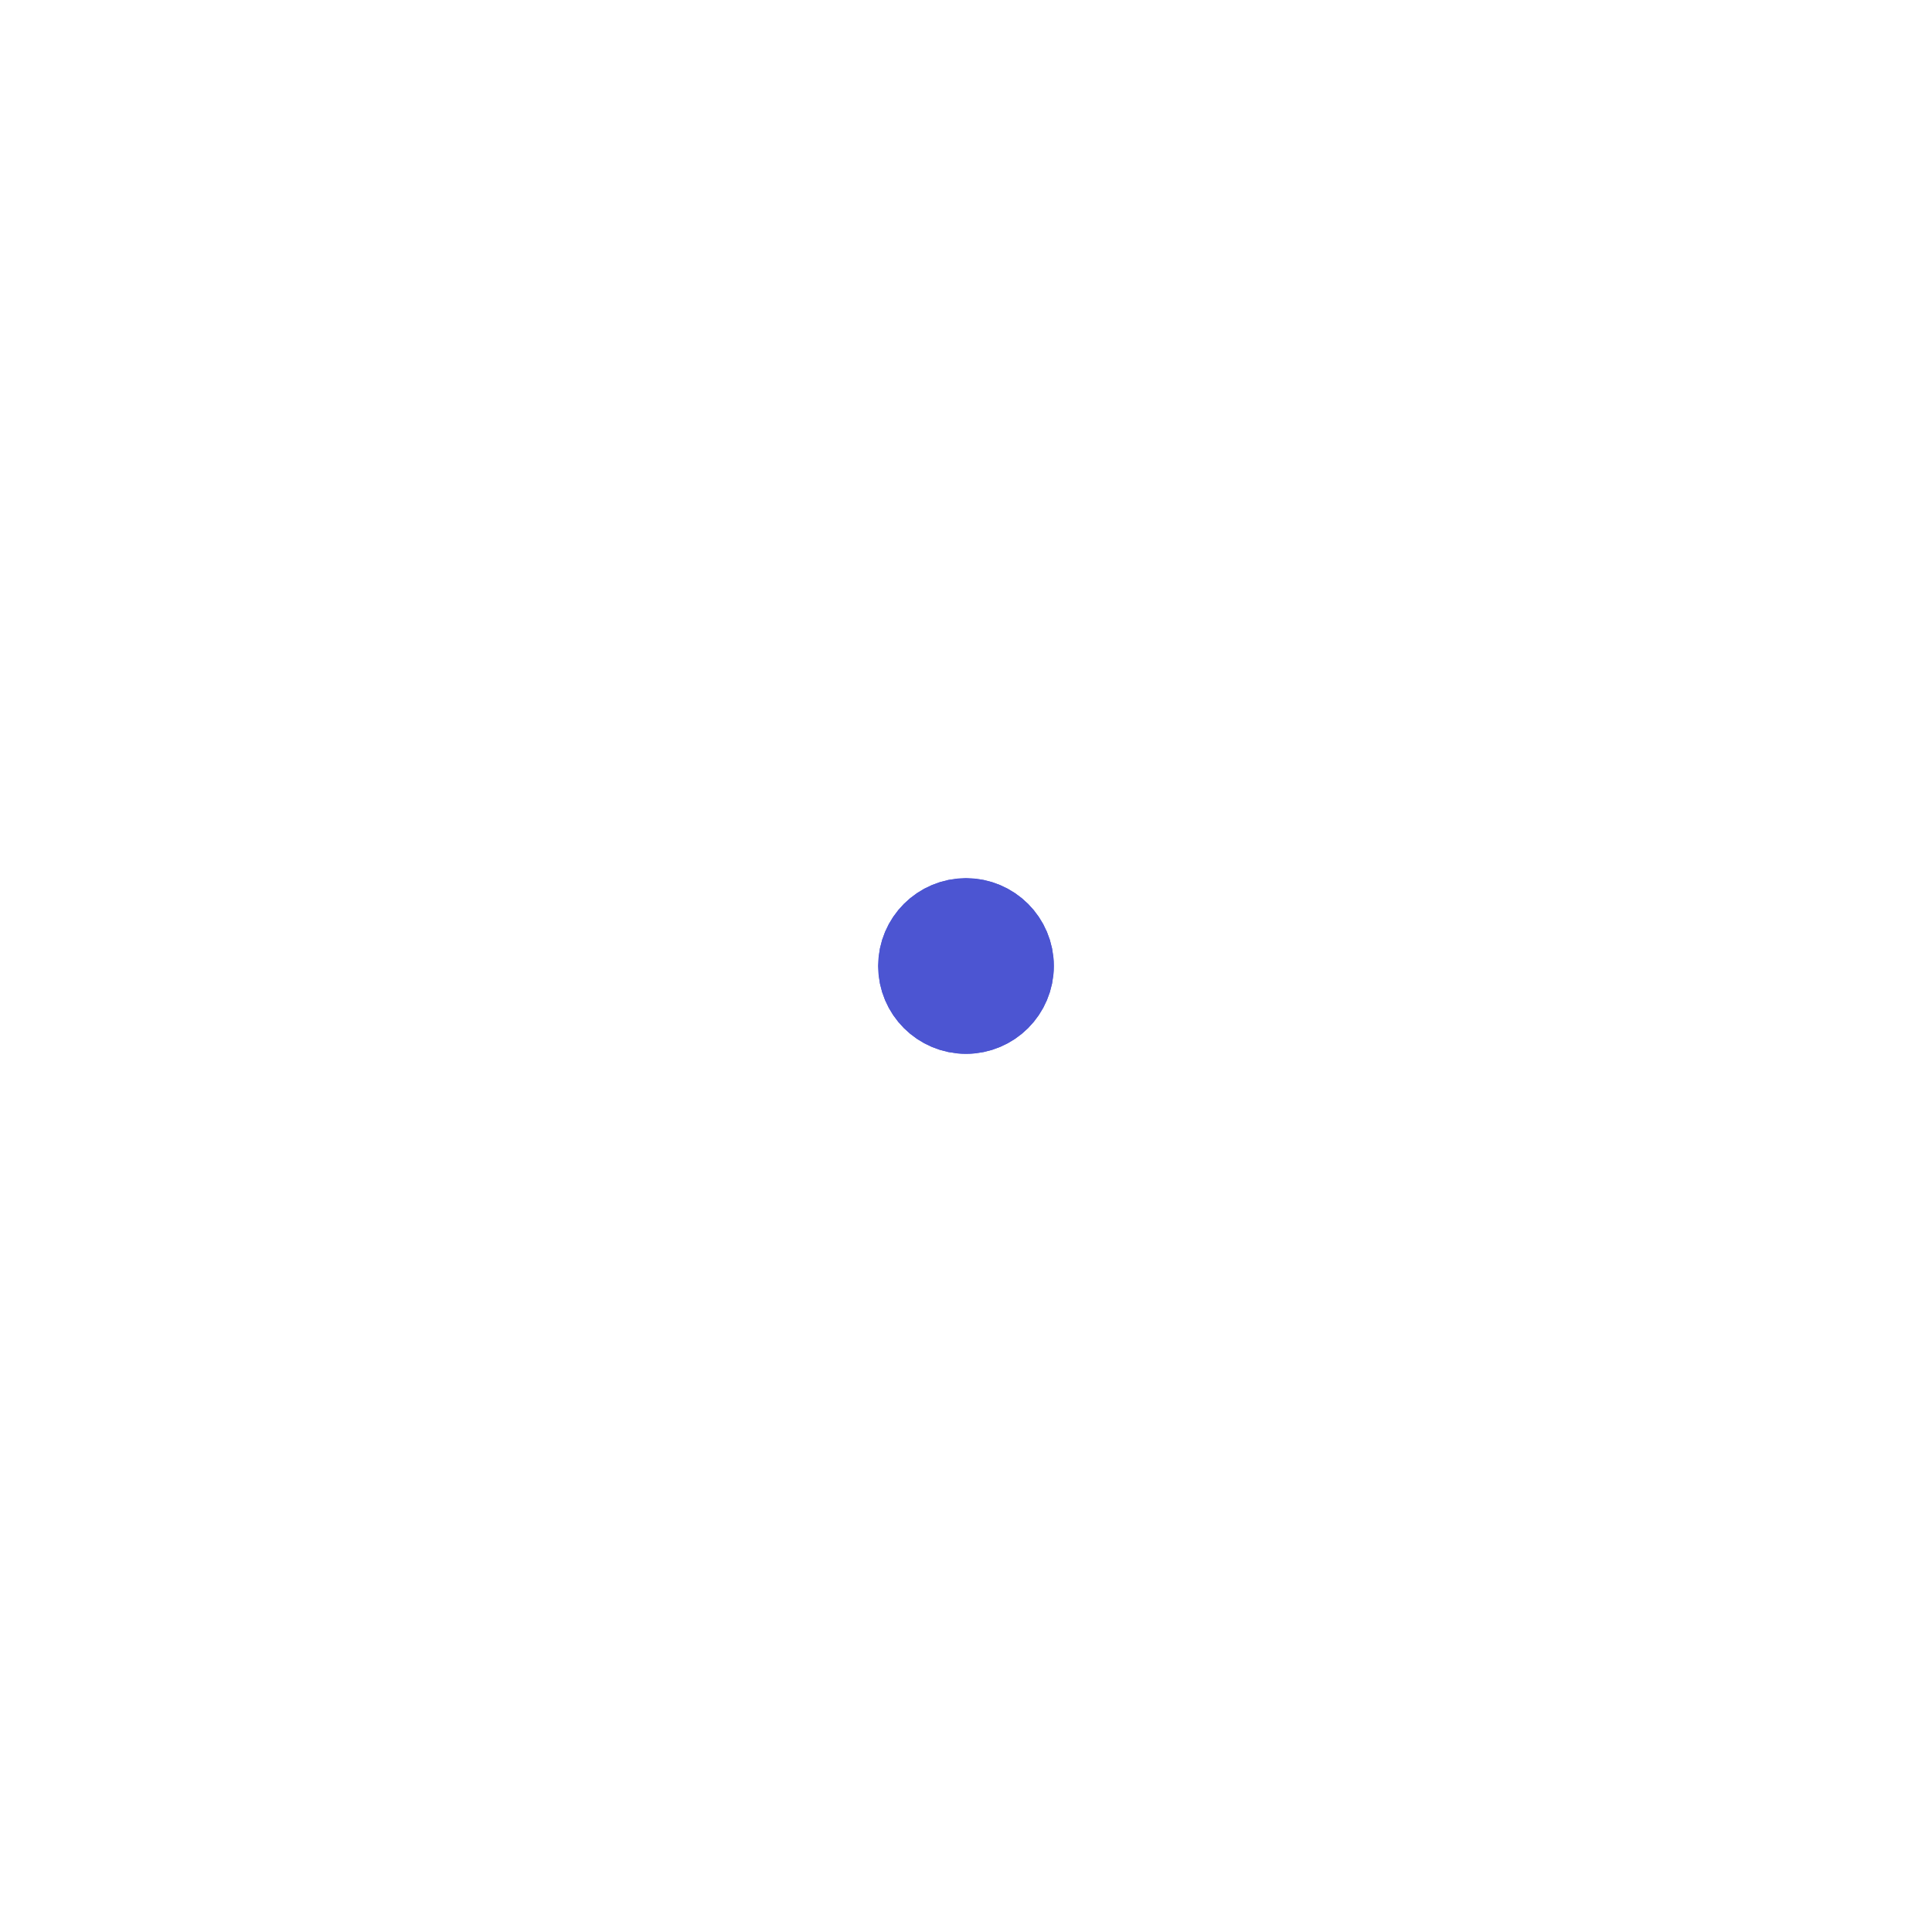
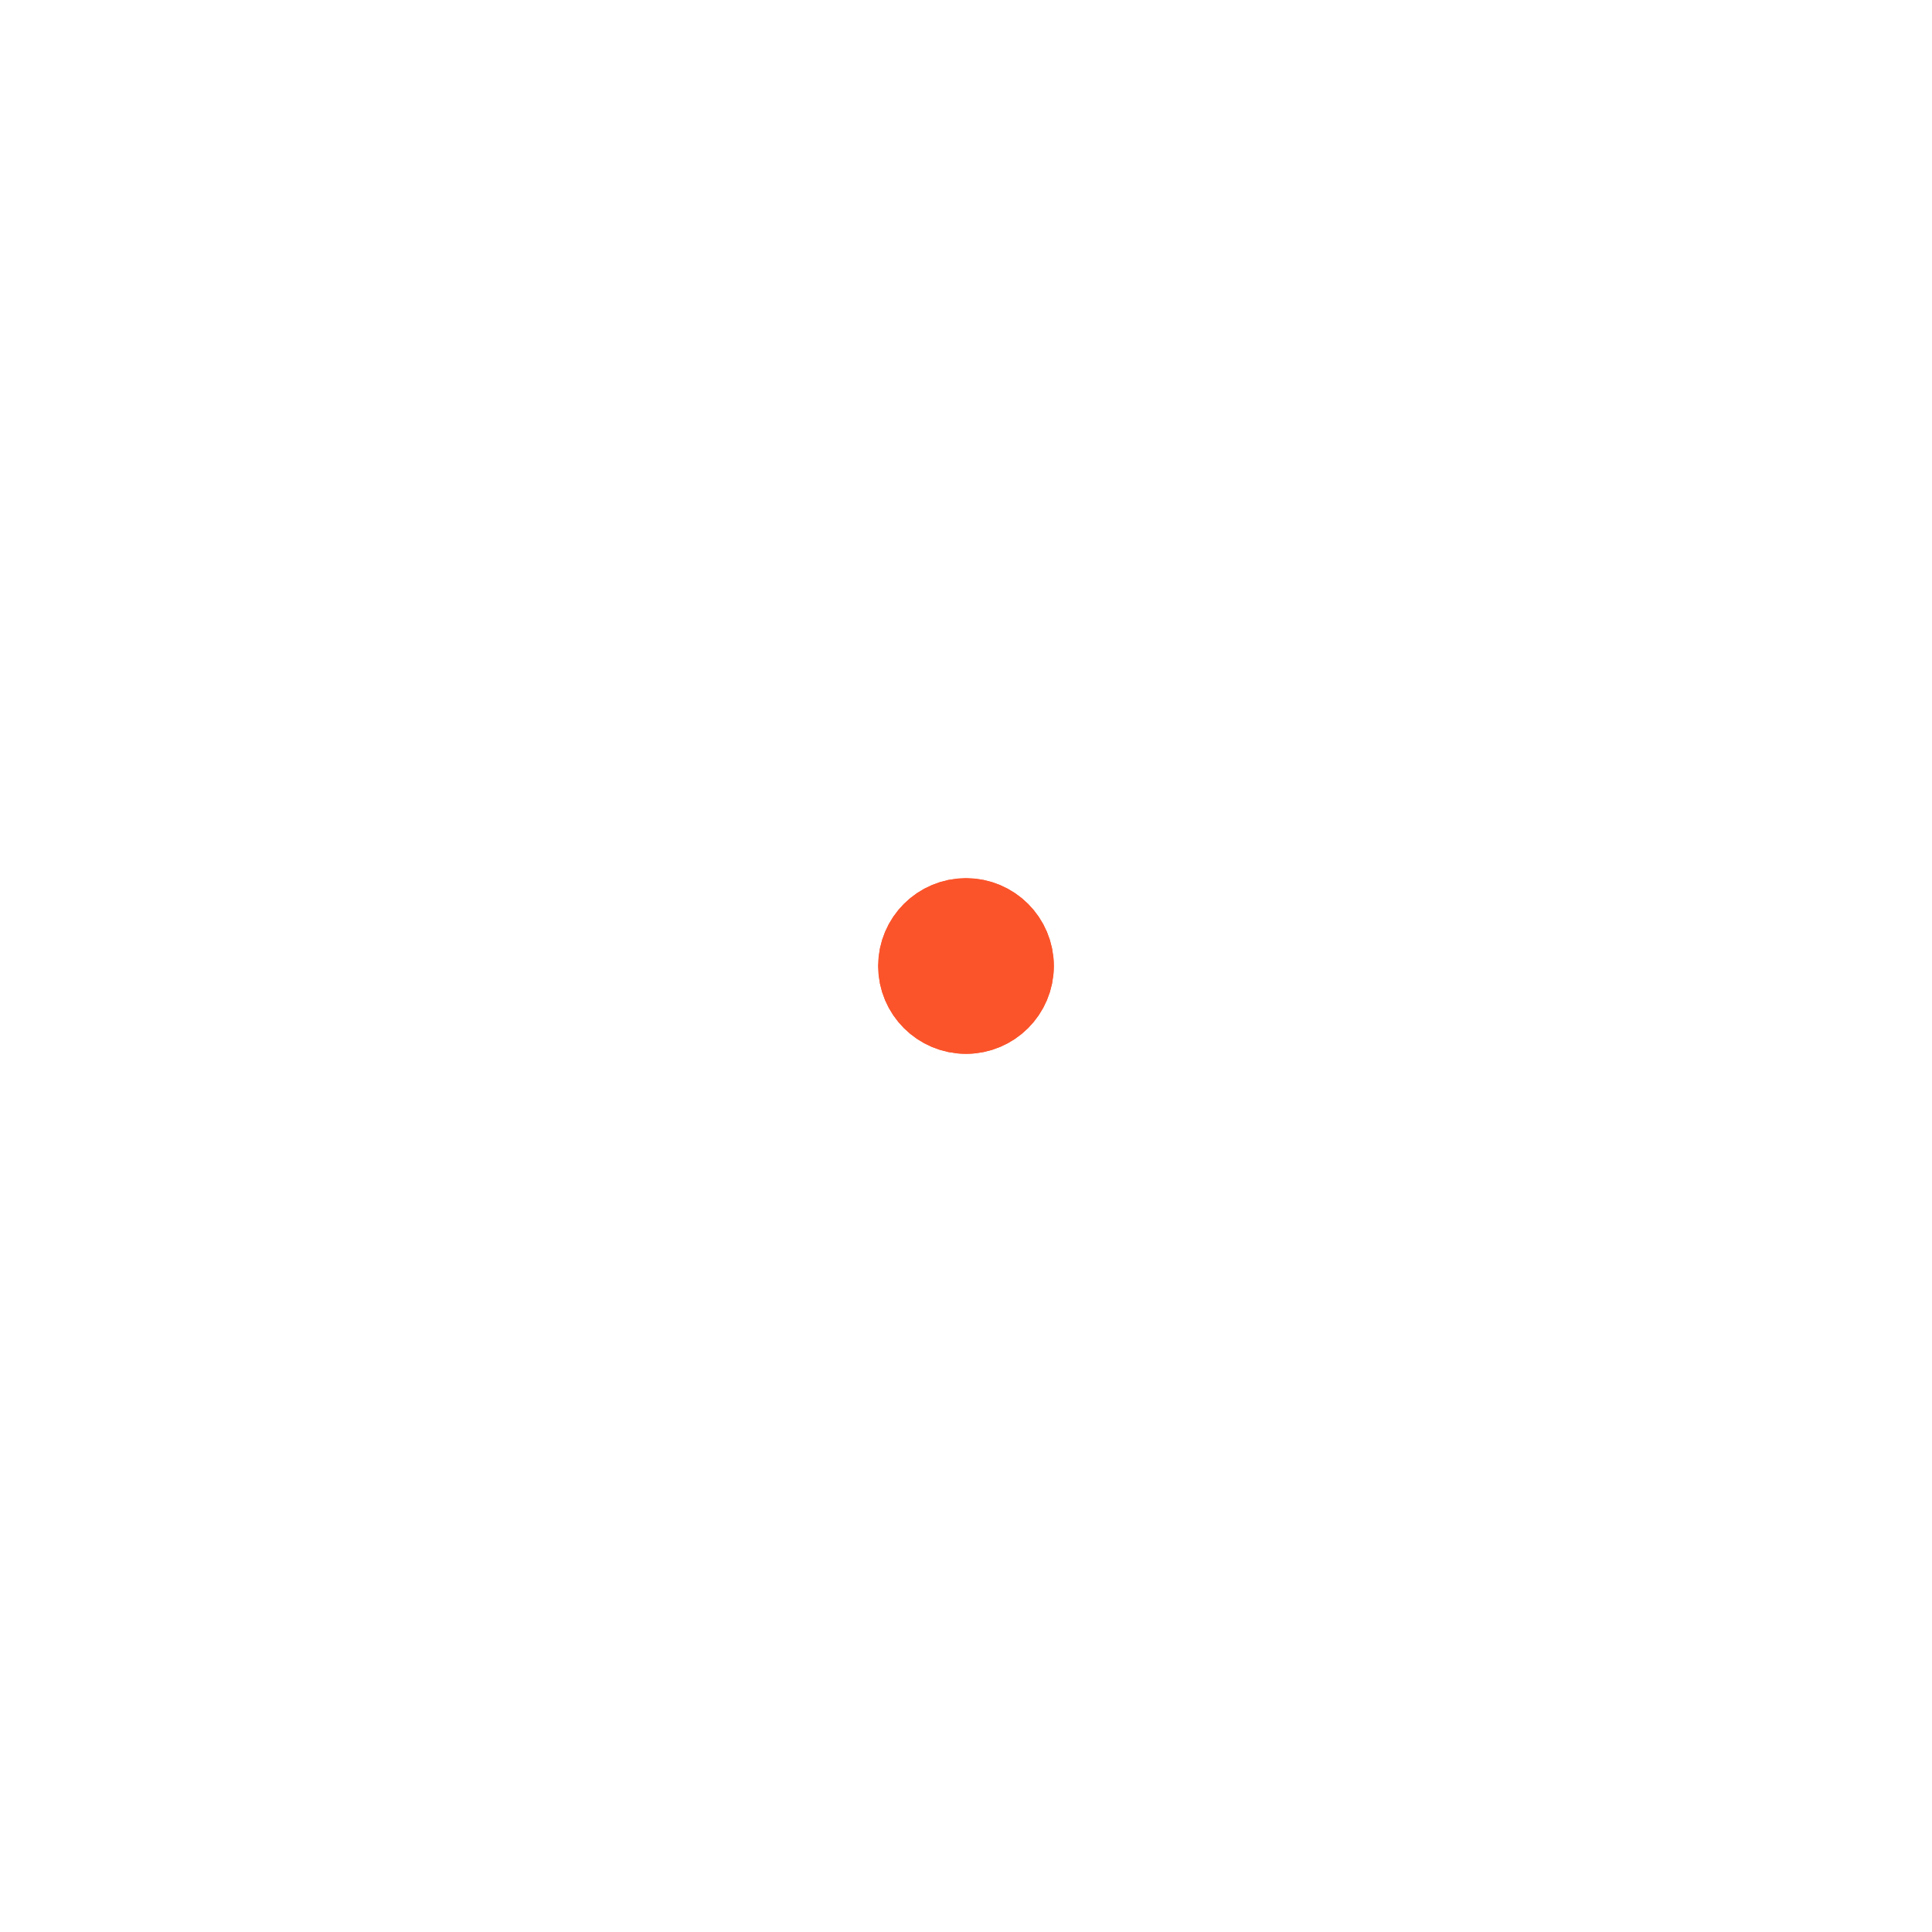
- <svg xmlns="http://www.w3.org/2000/svg" width="44" height="44" viewBox="0 0 44 44" stroke="#4c55d2" fill="#4c55d2">
+ <svg xmlns="http://www.w3.org/2000/svg" width="44" height="44" viewBox="0 0 44 44" stroke="#fb542b" fill="#fb542b">
  <g fill="none" fill-rule="evenodd" stroke-width="2">
    <circle cx="22" cy="22" r="1">
      <animate attributeName="r" begin="0s" dur="1.8s" values="1; 20" calcMode="spline" keyTimes="0; 1" keySplines="0.165, 0.84, 0.44, 1" repeatCount="indefinite" />
      <animate attributeName="stroke-opacity" begin="0s" dur="1.8s" values="1; 0" calcMode="spline" keyTimes="0; 1" keySplines="0.3, 0.61, 0.355, 1" repeatCount="indefinite" />
    </circle>
    <circle cx="22" cy="22" r="1">
      <animate attributeName="r" begin="-0.9s" dur="1.8s" values="1; 20" calcMode="spline" keyTimes="0; 1" keySplines="0.165, 0.84, 0.44, 1" repeatCount="indefinite" />
      <animate attributeName="stroke-opacity" begin="-0.9s" dur="1.8s" values="1; 0" calcMode="spline" keyTimes="0; 1" keySplines="0.3, 0.61, 0.355, 1" repeatCount="indefinite" />
    </circle>
  </g>
</svg>
